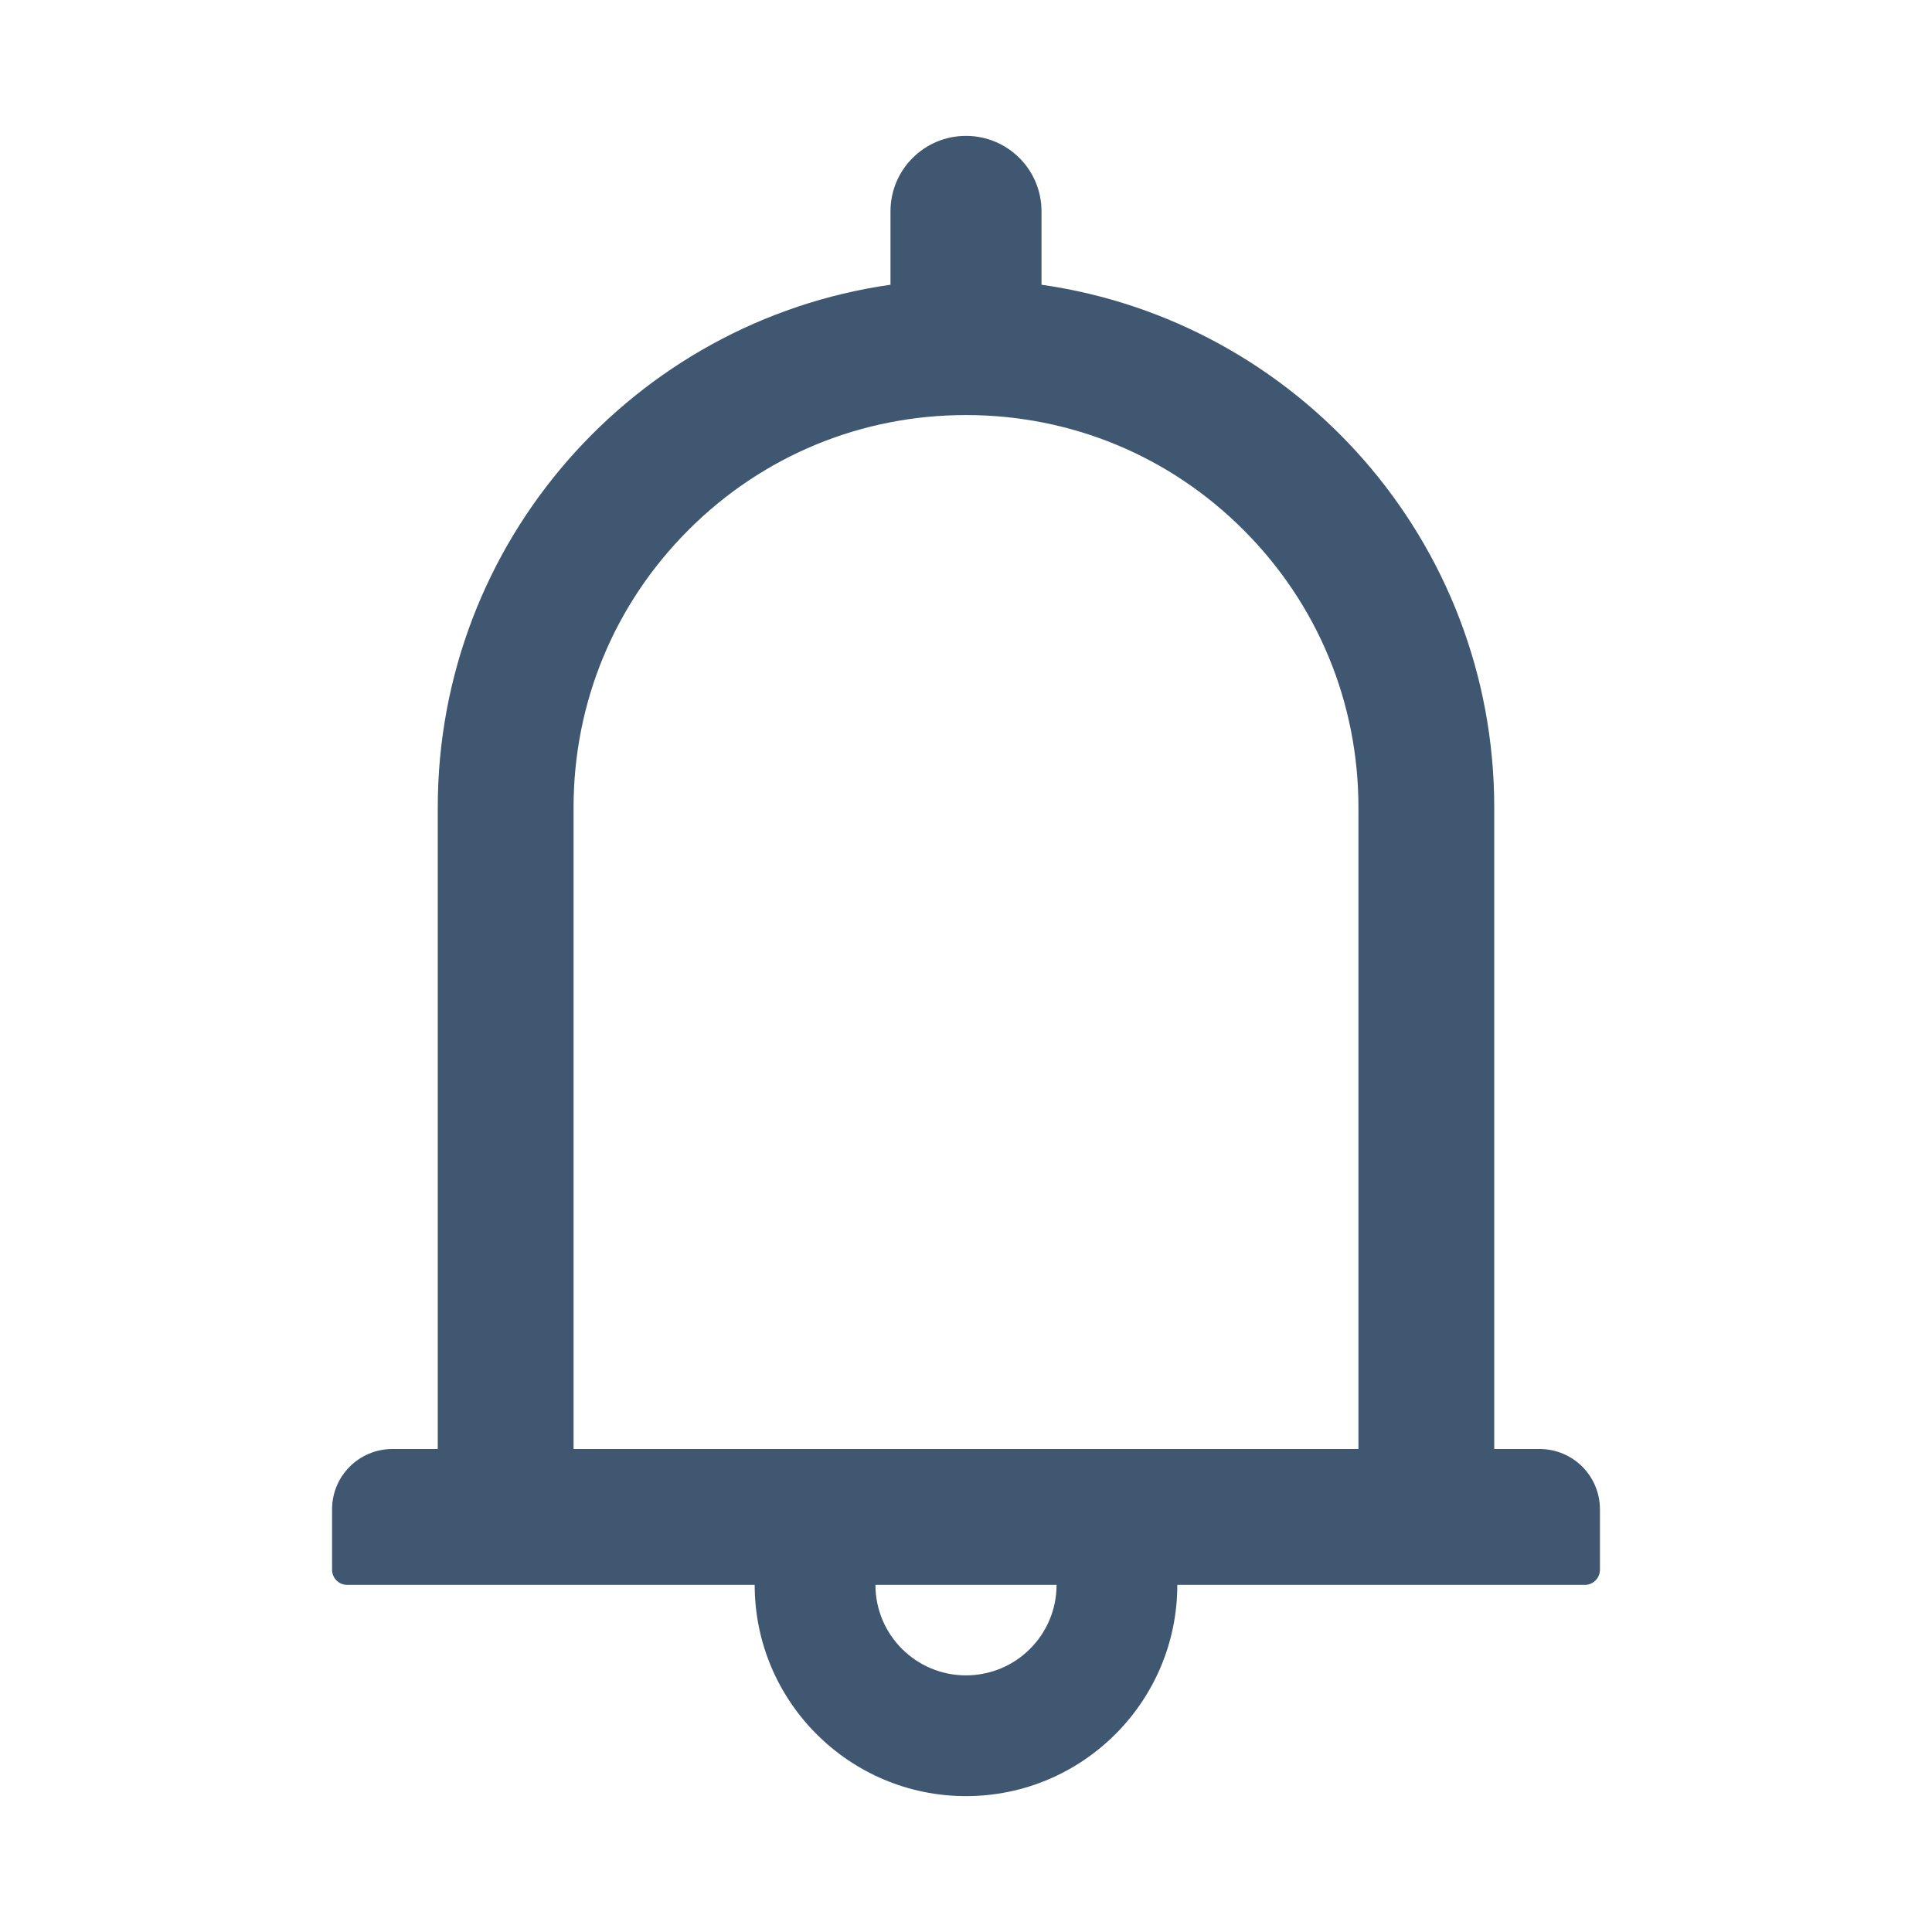
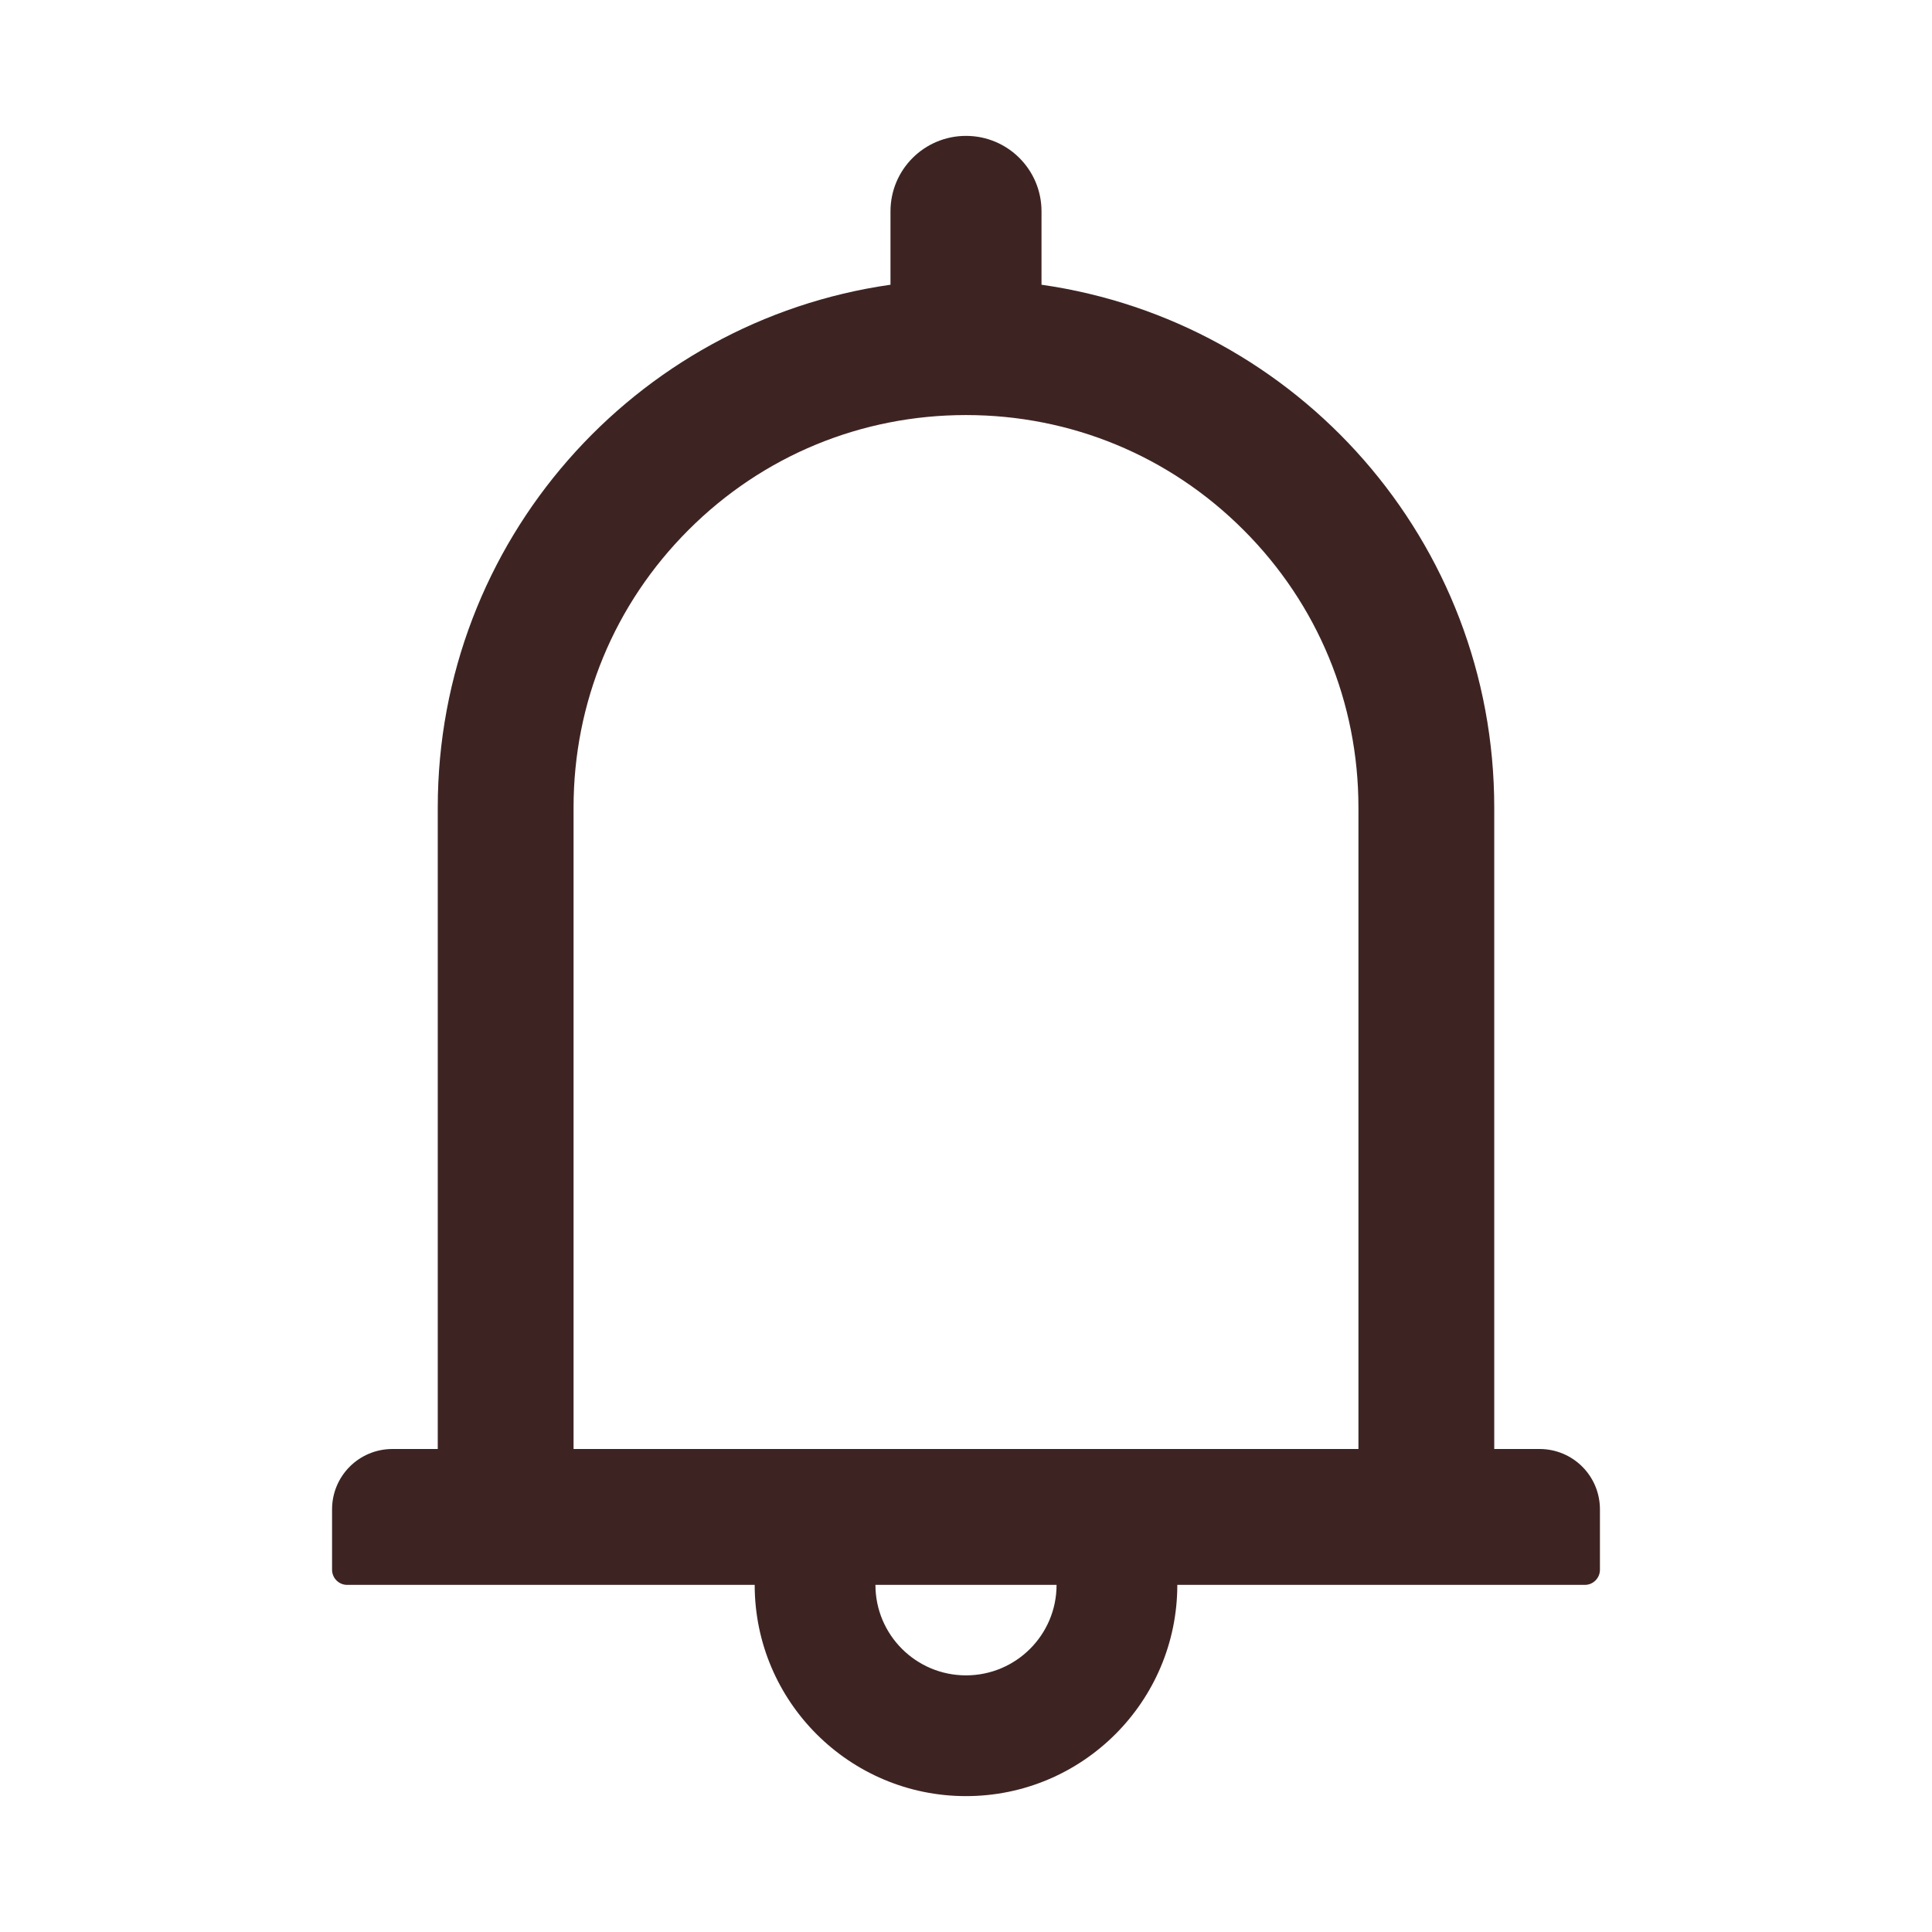
<svg xmlns="http://www.w3.org/2000/svg" width="24" height="24" viewBox="0 0 24 24" fill="none">
-   <path d="M19.125 18H18.562V10.031C18.562 6.724 16.118 3.991 12.938 3.537V2.625C12.938 2.107 12.518 1.688 12 1.688C11.482 1.688 11.062 2.107 11.062 2.625V3.537C7.882 3.991 5.438 6.724 5.438 10.031V18H4.875C4.46 18 4.125 18.335 4.125 18.75V19.5C4.125 19.603 4.209 19.688 4.312 19.688H9.375C9.375 21.136 10.552 22.312 12 22.312C13.448 22.312 14.625 21.136 14.625 19.688H19.688C19.791 19.688 19.875 19.603 19.875 19.5V18.75C19.875 18.335 19.54 18 19.125 18ZM12 20.812C11.379 20.812 10.875 20.309 10.875 19.688H13.125C13.125 20.309 12.621 20.812 12 20.812ZM7.125 18V10.031C7.125 8.728 7.631 7.505 8.552 6.584C9.473 5.662 10.697 5.156 12 5.156C13.303 5.156 14.527 5.662 15.448 6.584C16.369 7.505 16.875 8.728 16.875 10.031V18H7.125Z" fill="#3F5770" />
+   <path d="M19.125 18H18.562V10.031C18.562 6.724 16.118 3.991 12.938 3.537V2.625C12.938 2.107 12.518 1.688 12 1.688C11.482 1.688 11.062 2.107 11.062 2.625V3.537C7.882 3.991 5.438 6.724 5.438 10.031V18H4.875C4.46 18 4.125 18.335 4.125 18.75V19.5C4.125 19.603 4.209 19.688 4.312 19.688H9.375C9.375 21.136 10.552 22.312 12 22.312C13.448 22.312 14.625 21.136 14.625 19.688H19.688C19.791 19.688 19.875 19.603 19.875 19.5V18.75C19.875 18.335 19.54 18 19.125 18ZM12 20.812C11.379 20.812 10.875 20.309 10.875 19.688H13.125C13.125 20.309 12.621 20.812 12 20.812ZM7.125 18V10.031C7.125 8.728 7.631 7.505 8.552 6.584C9.473 5.662 10.697 5.156 12 5.156C13.303 5.156 14.527 5.662 15.448 6.584C16.369 7.505 16.875 8.728 16.875 10.031V18H7.125Z" fill="#3D2422" />
</svg>
